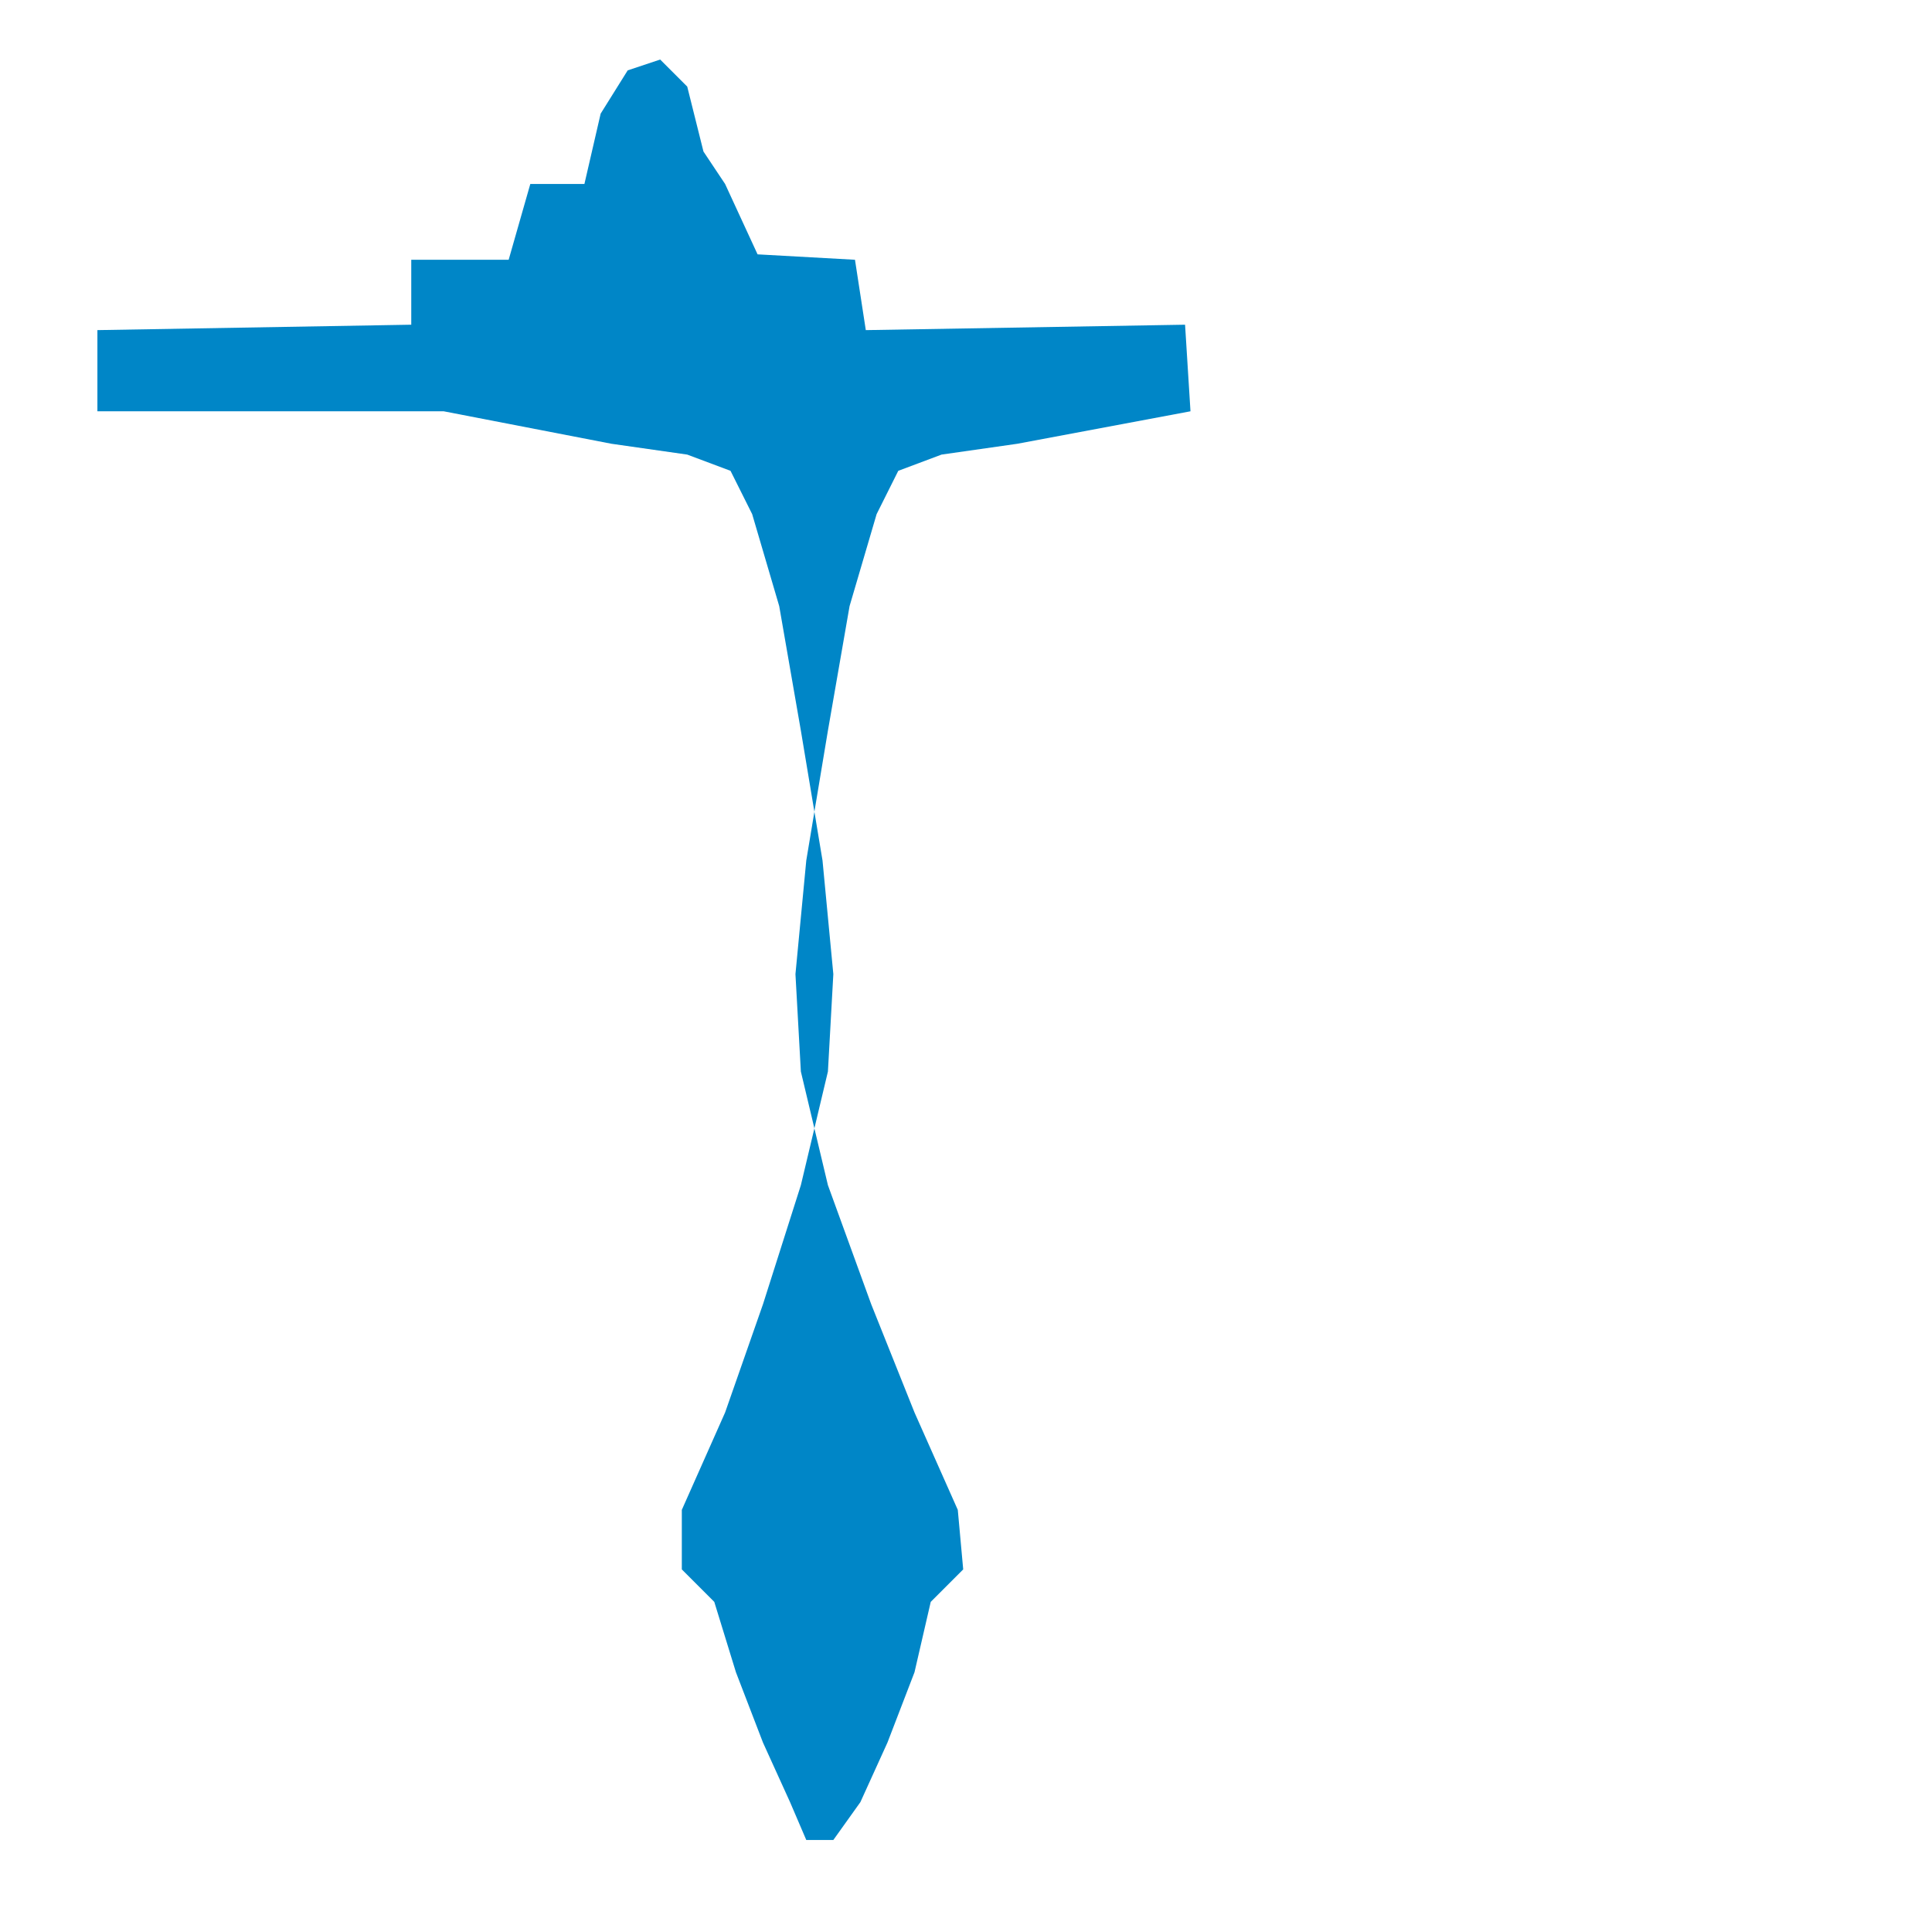
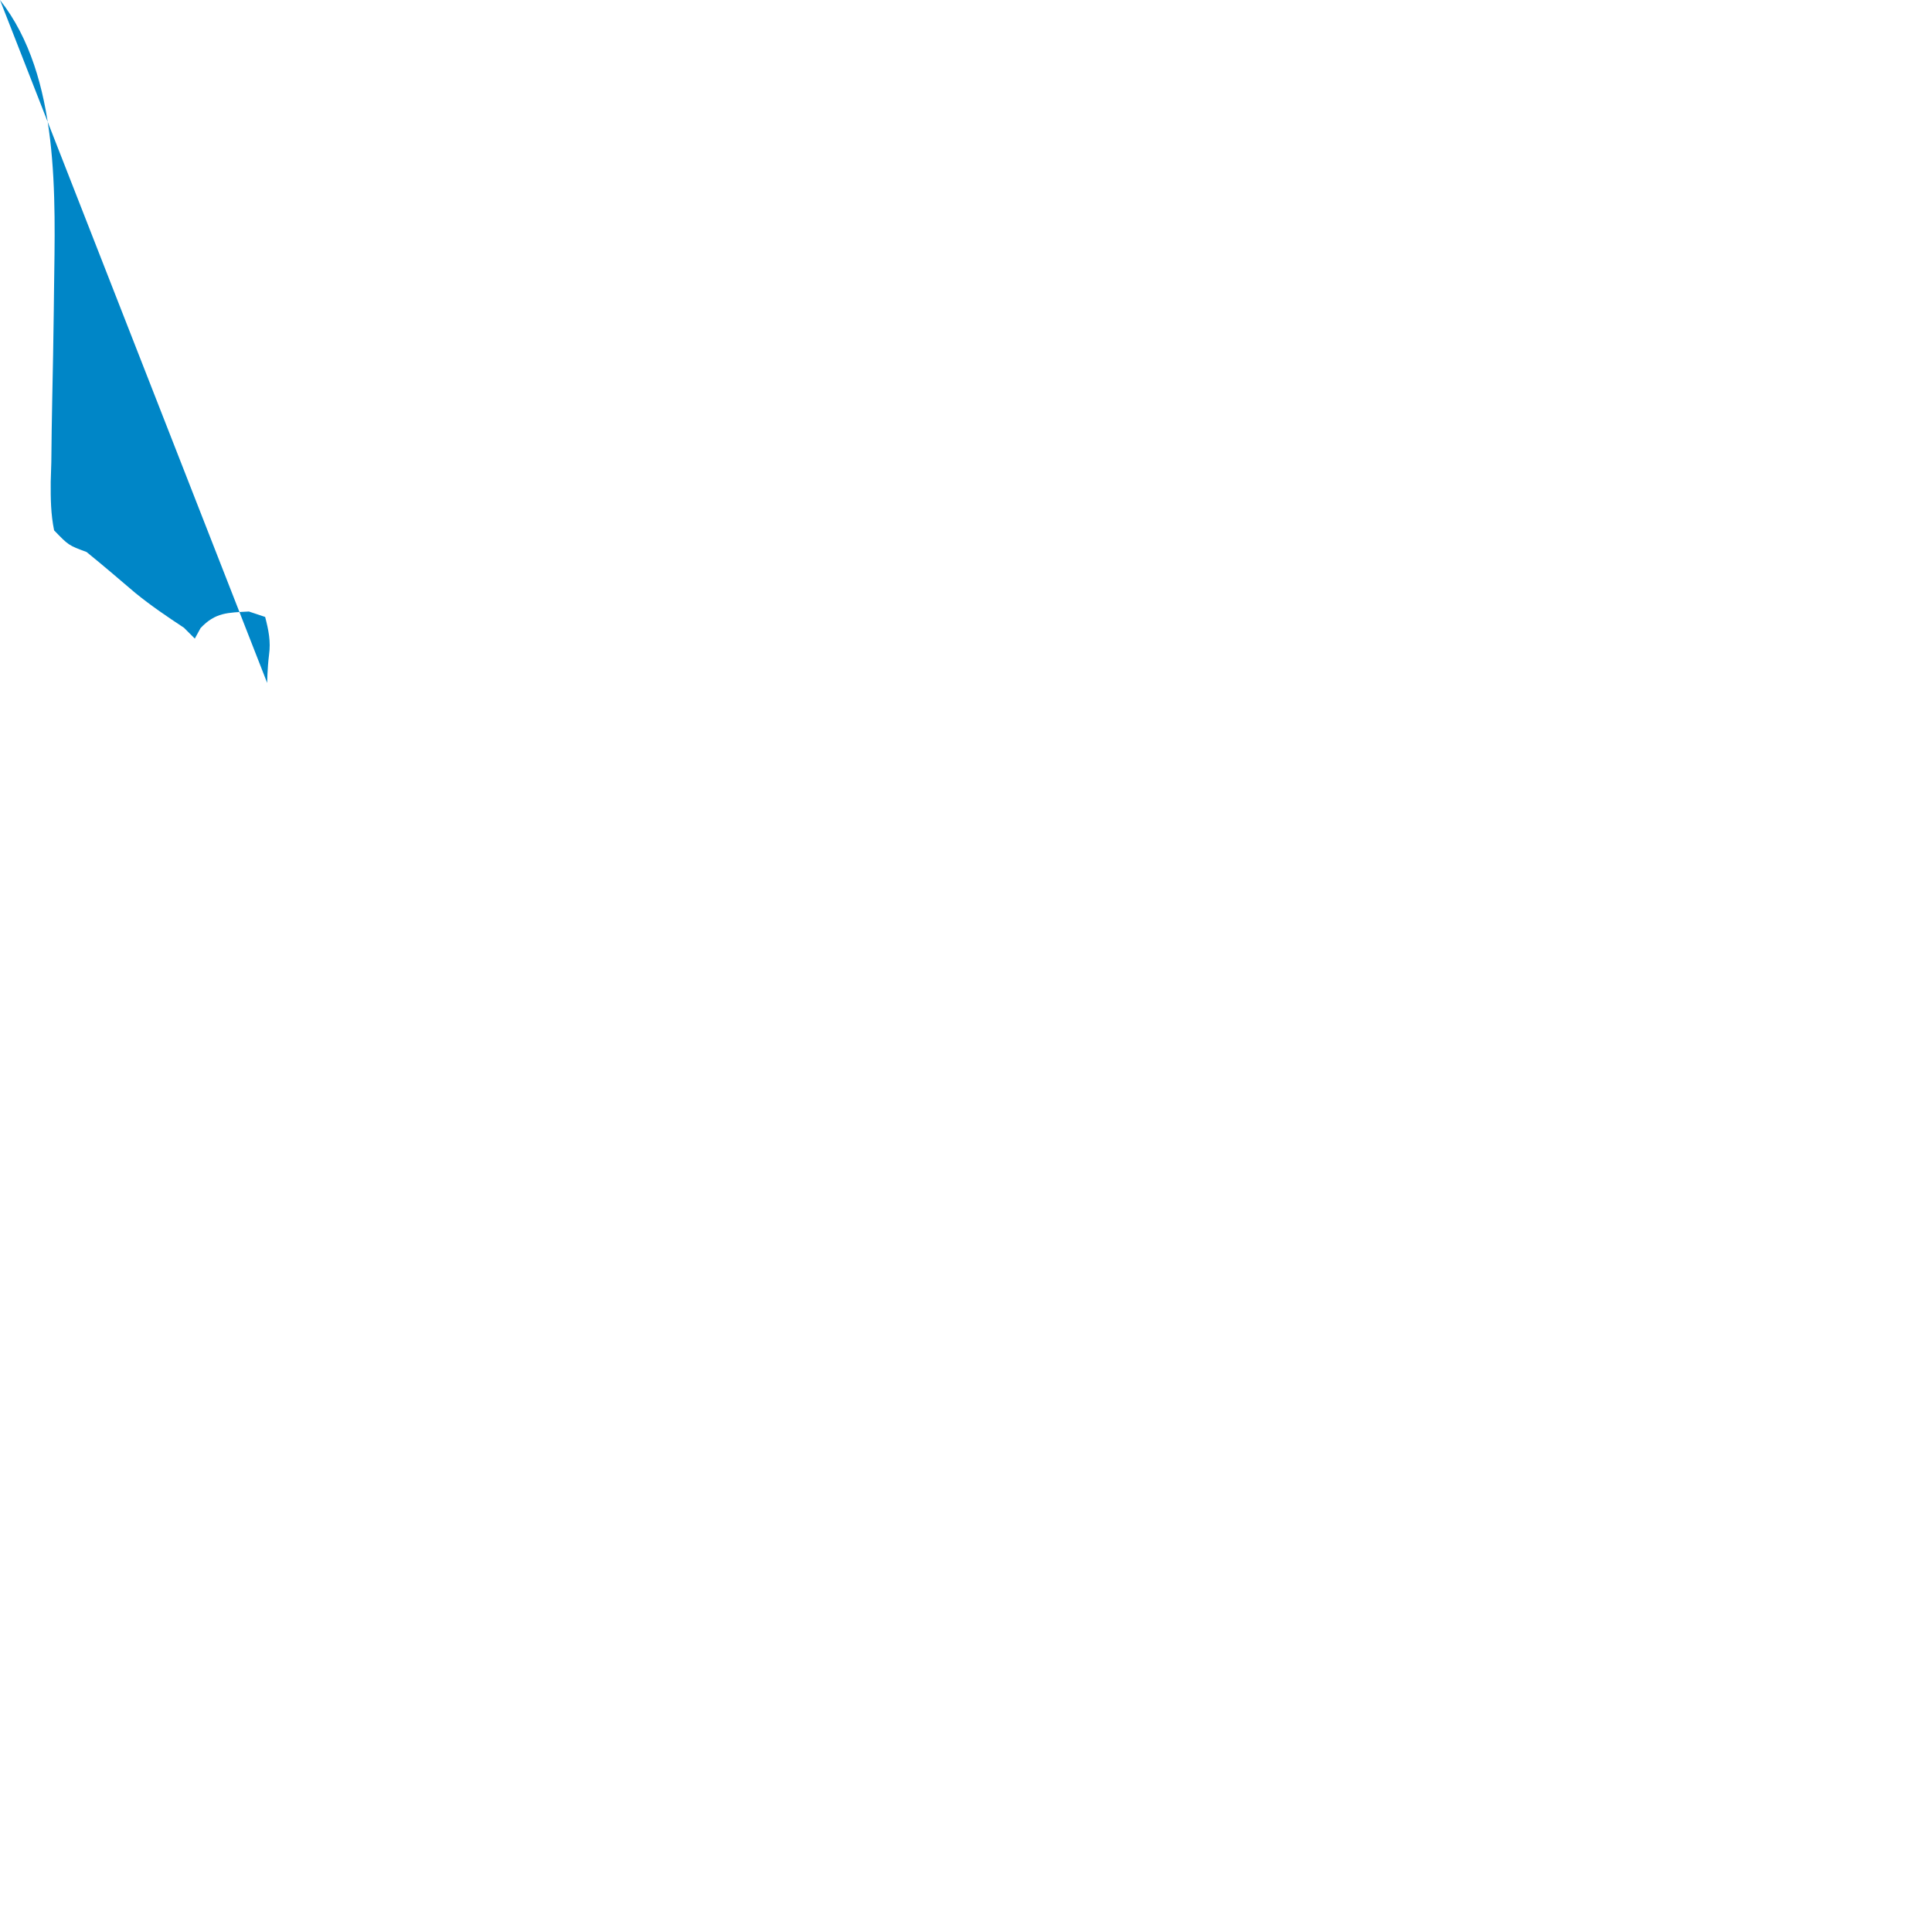
- <svg xmlns="http://www.w3.org/2000/svg" viewBox="0 0 355 357">
-   <path d="M 18,61 76,60 76,48 94,48 98,34 108,34 111,21 116,13 122,11 127,16 130,28 134,34 140,47 158,48 160,61 219,60 220,76 188,82 174,84 166,87 162,95 157,112 153,135 149,159 147,180 148,198 153,219 161,241 169,261 177,279 178,290 172,296 169,309 164,322 159,333 154,340 149,340 146,333 141,322 136,309 132,296 126,290 126,279 134,261 141,241 148,219 153,198 154,180 152,159 148,135 144,112 139,95 135,87 127,84 113,82 82,76 18,76 Z" fill="#0086c7" />
+ <svg xmlns="http://www.w3.org/2000/svg" version="1.1" width="355" height="357">
+   <path d="M0 0 C11.155 14.183 10.199 36.535 9.984 53.621 C9.969 54.905 9.953 56.188 9.937 57.511 C9.863 62.853 9.781 68.194 9.657 73.534 C9.568 77.48 9.526 81.425 9.484 85.371 C9.447 86.581 9.41 87.792 9.372 89.039 C9.352 92.14 9.381 94.961 10 98 C12.671 100.77 12.671 100.77 16 102 C19.043 104.473 22.018 107.016 25 109.562 C27.895 111.915 30.888 113.949 34 116 C34.66 116.66 35.32 117.32 36 118 C36.351 117.361 36.701 116.721 37.062 116.062 C39.808 113.14 42.084 113.21 46 113 C46.99 113.33 47.98 113.66 49 114 C49.627 116.431 50.068 118.516 49.715 121.02 C49.393 123.606 49.375 126.193 49.375 126.193 Z" fill="#0086c7" />
</svg>
